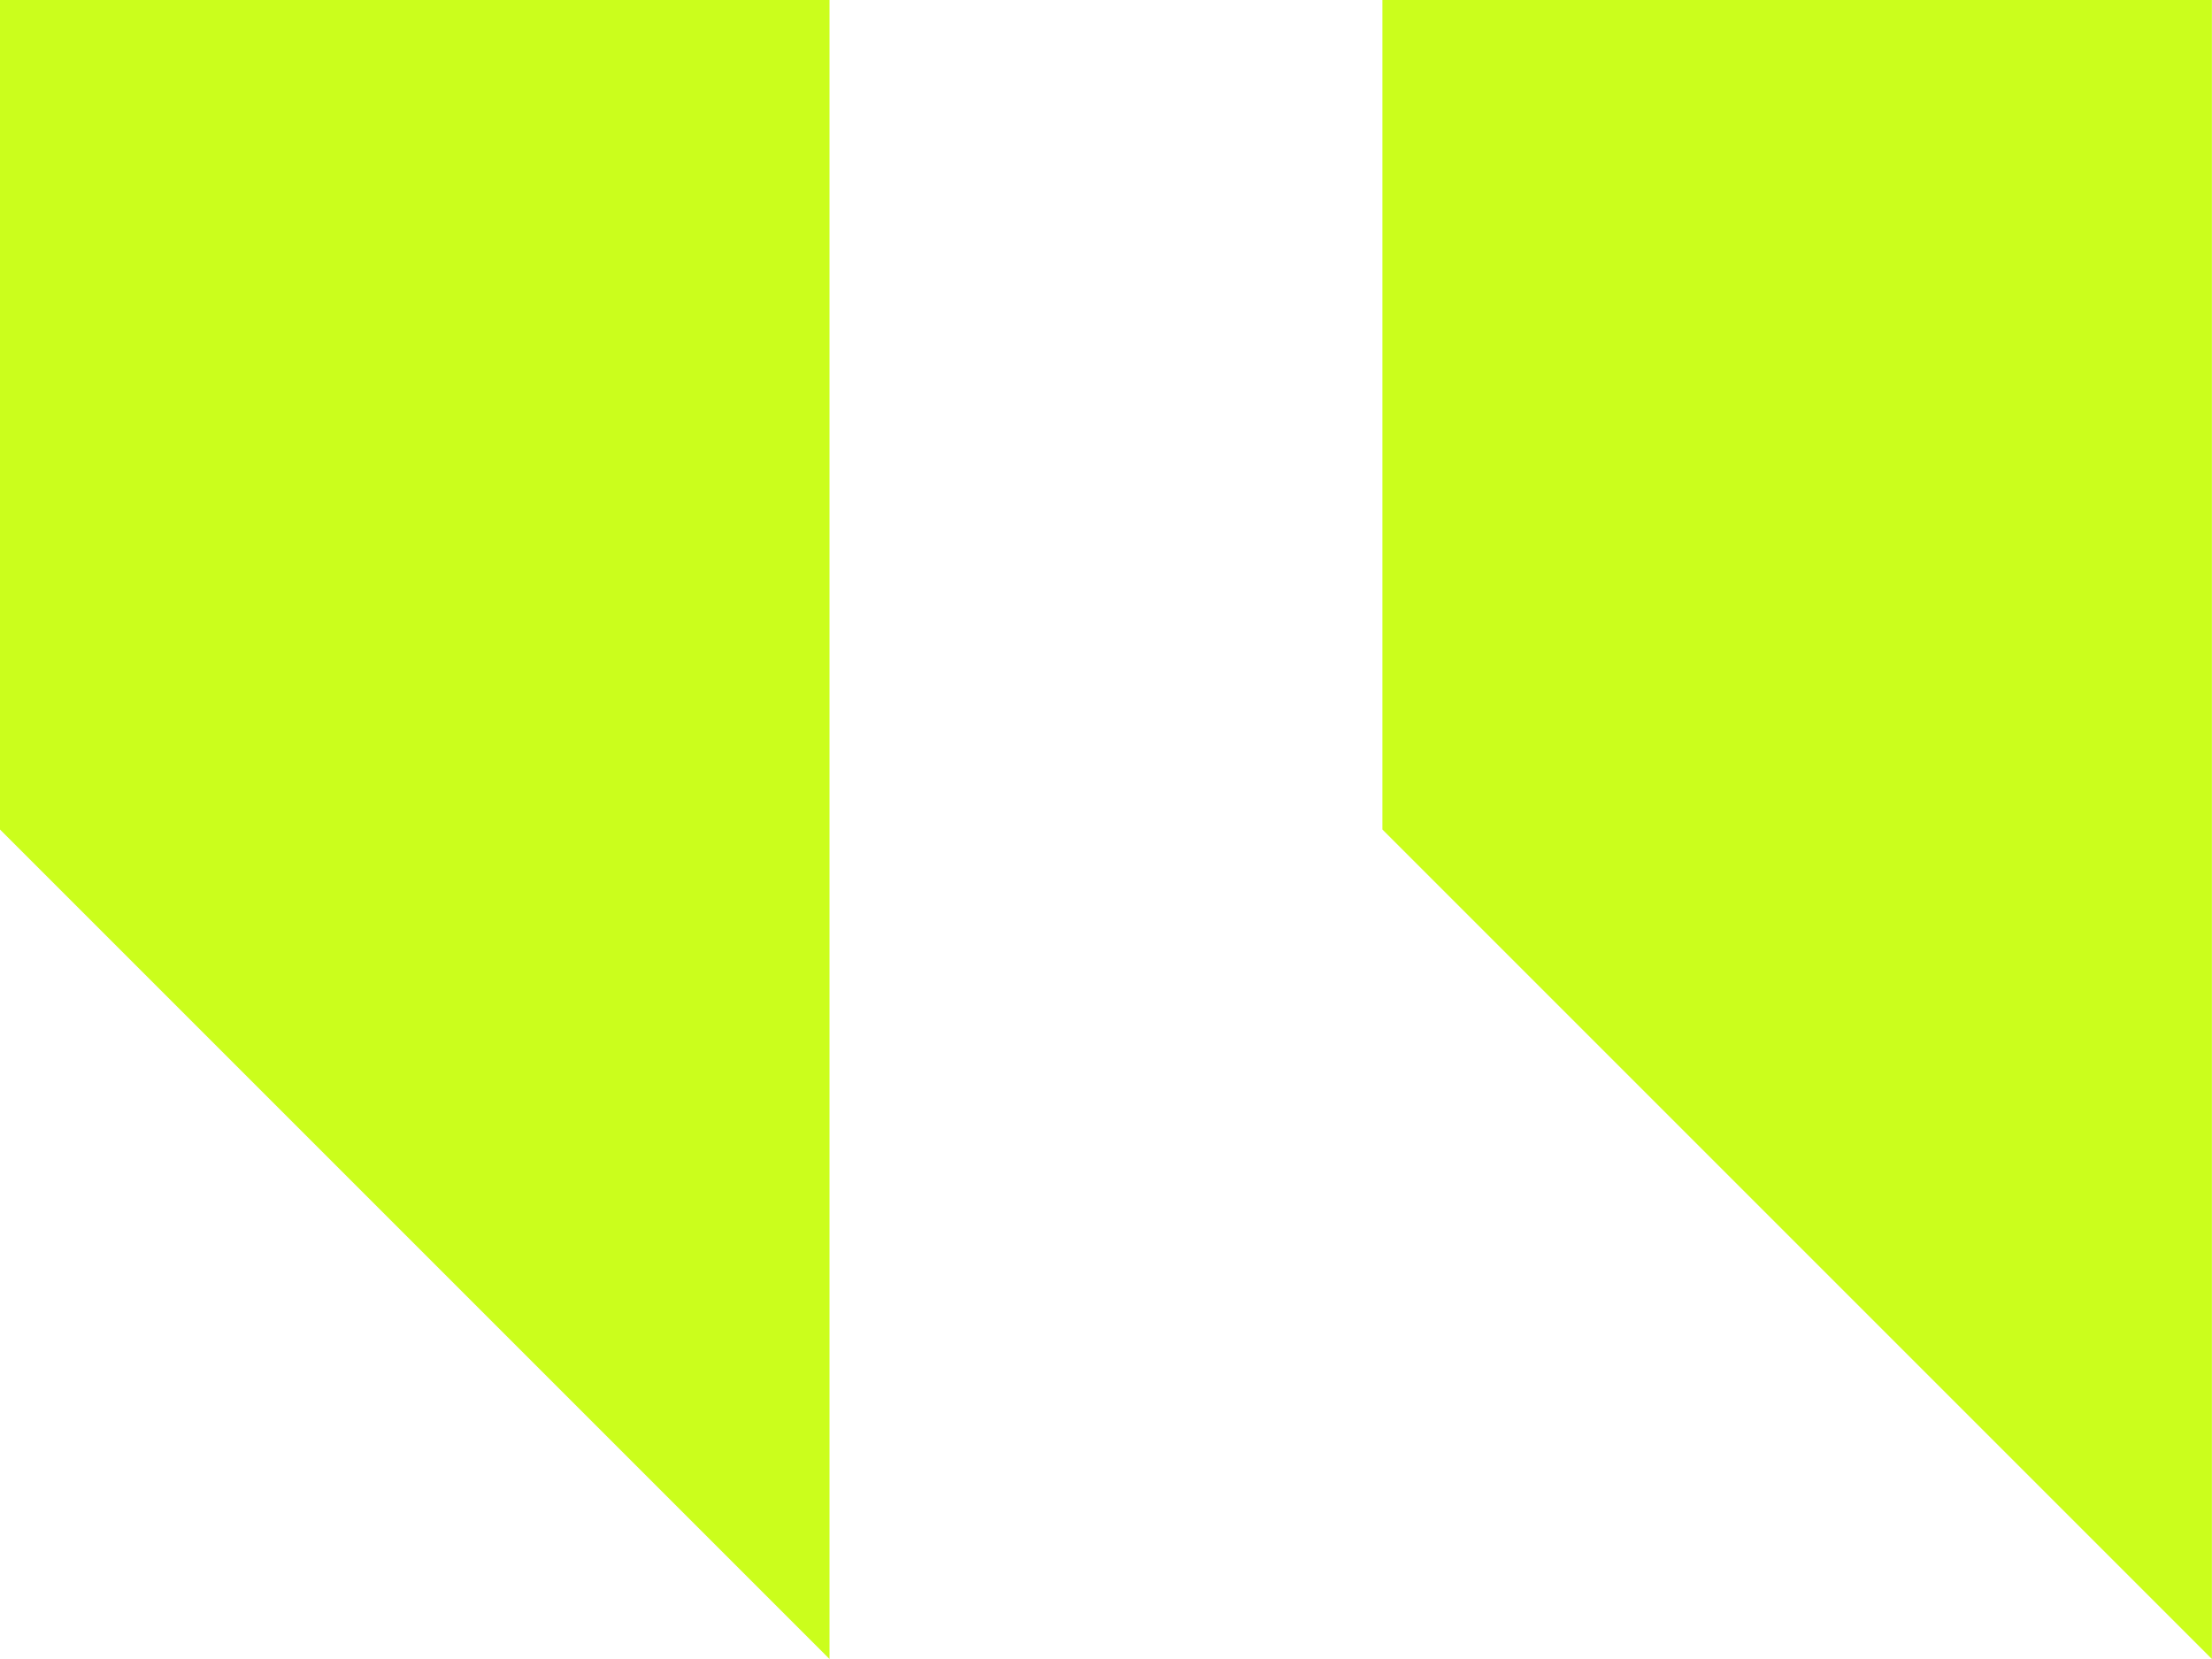
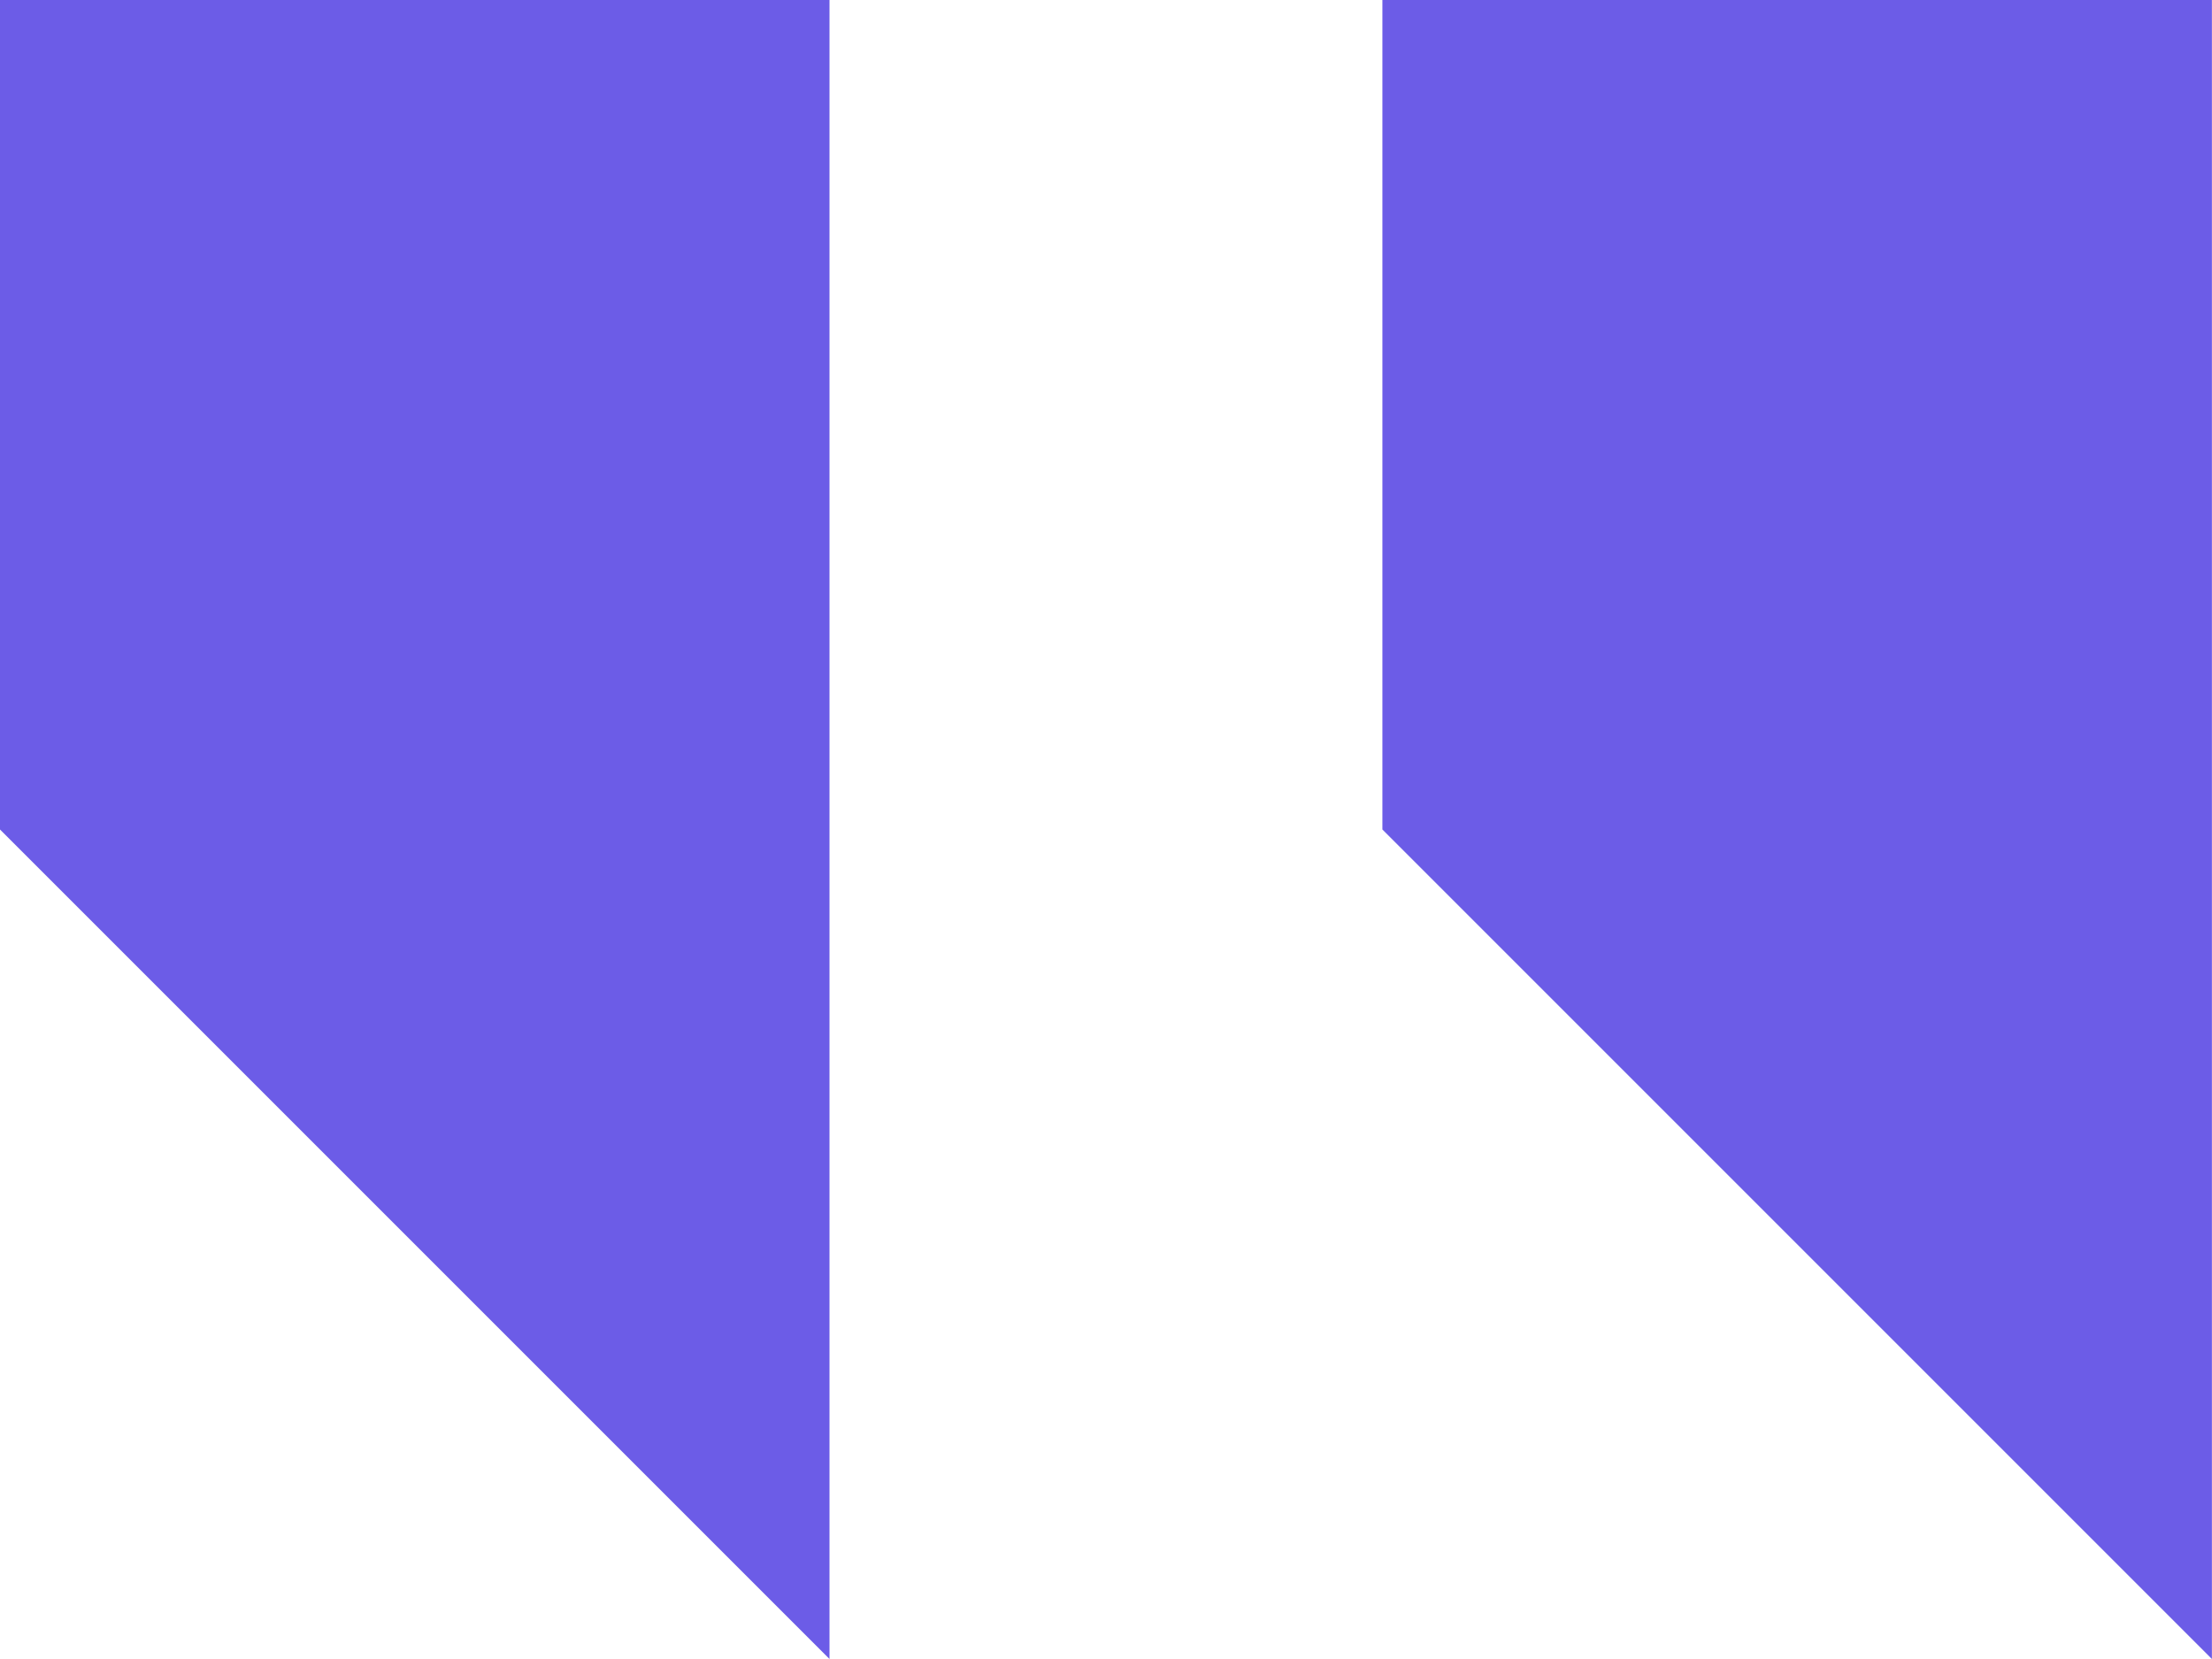
<svg xmlns="http://www.w3.org/2000/svg" width="24" height="18" viewBox="0 0 24 18" fill="none">
-   <path d="M23.999 0V18L14.999 9V0H23.999Z" fill="#CBFE1C" />
-   <path d="M9 0V18L0 9V0H9Z" fill="#CBFE1C" />
+   <path d="M23.999 0V18L14.999 9V0H23.999Z" fill="#6C5CE7" />
+   <path d="M9 0V18L0 9V0H9Z" fill="#6C5CE7" />
</svg>
